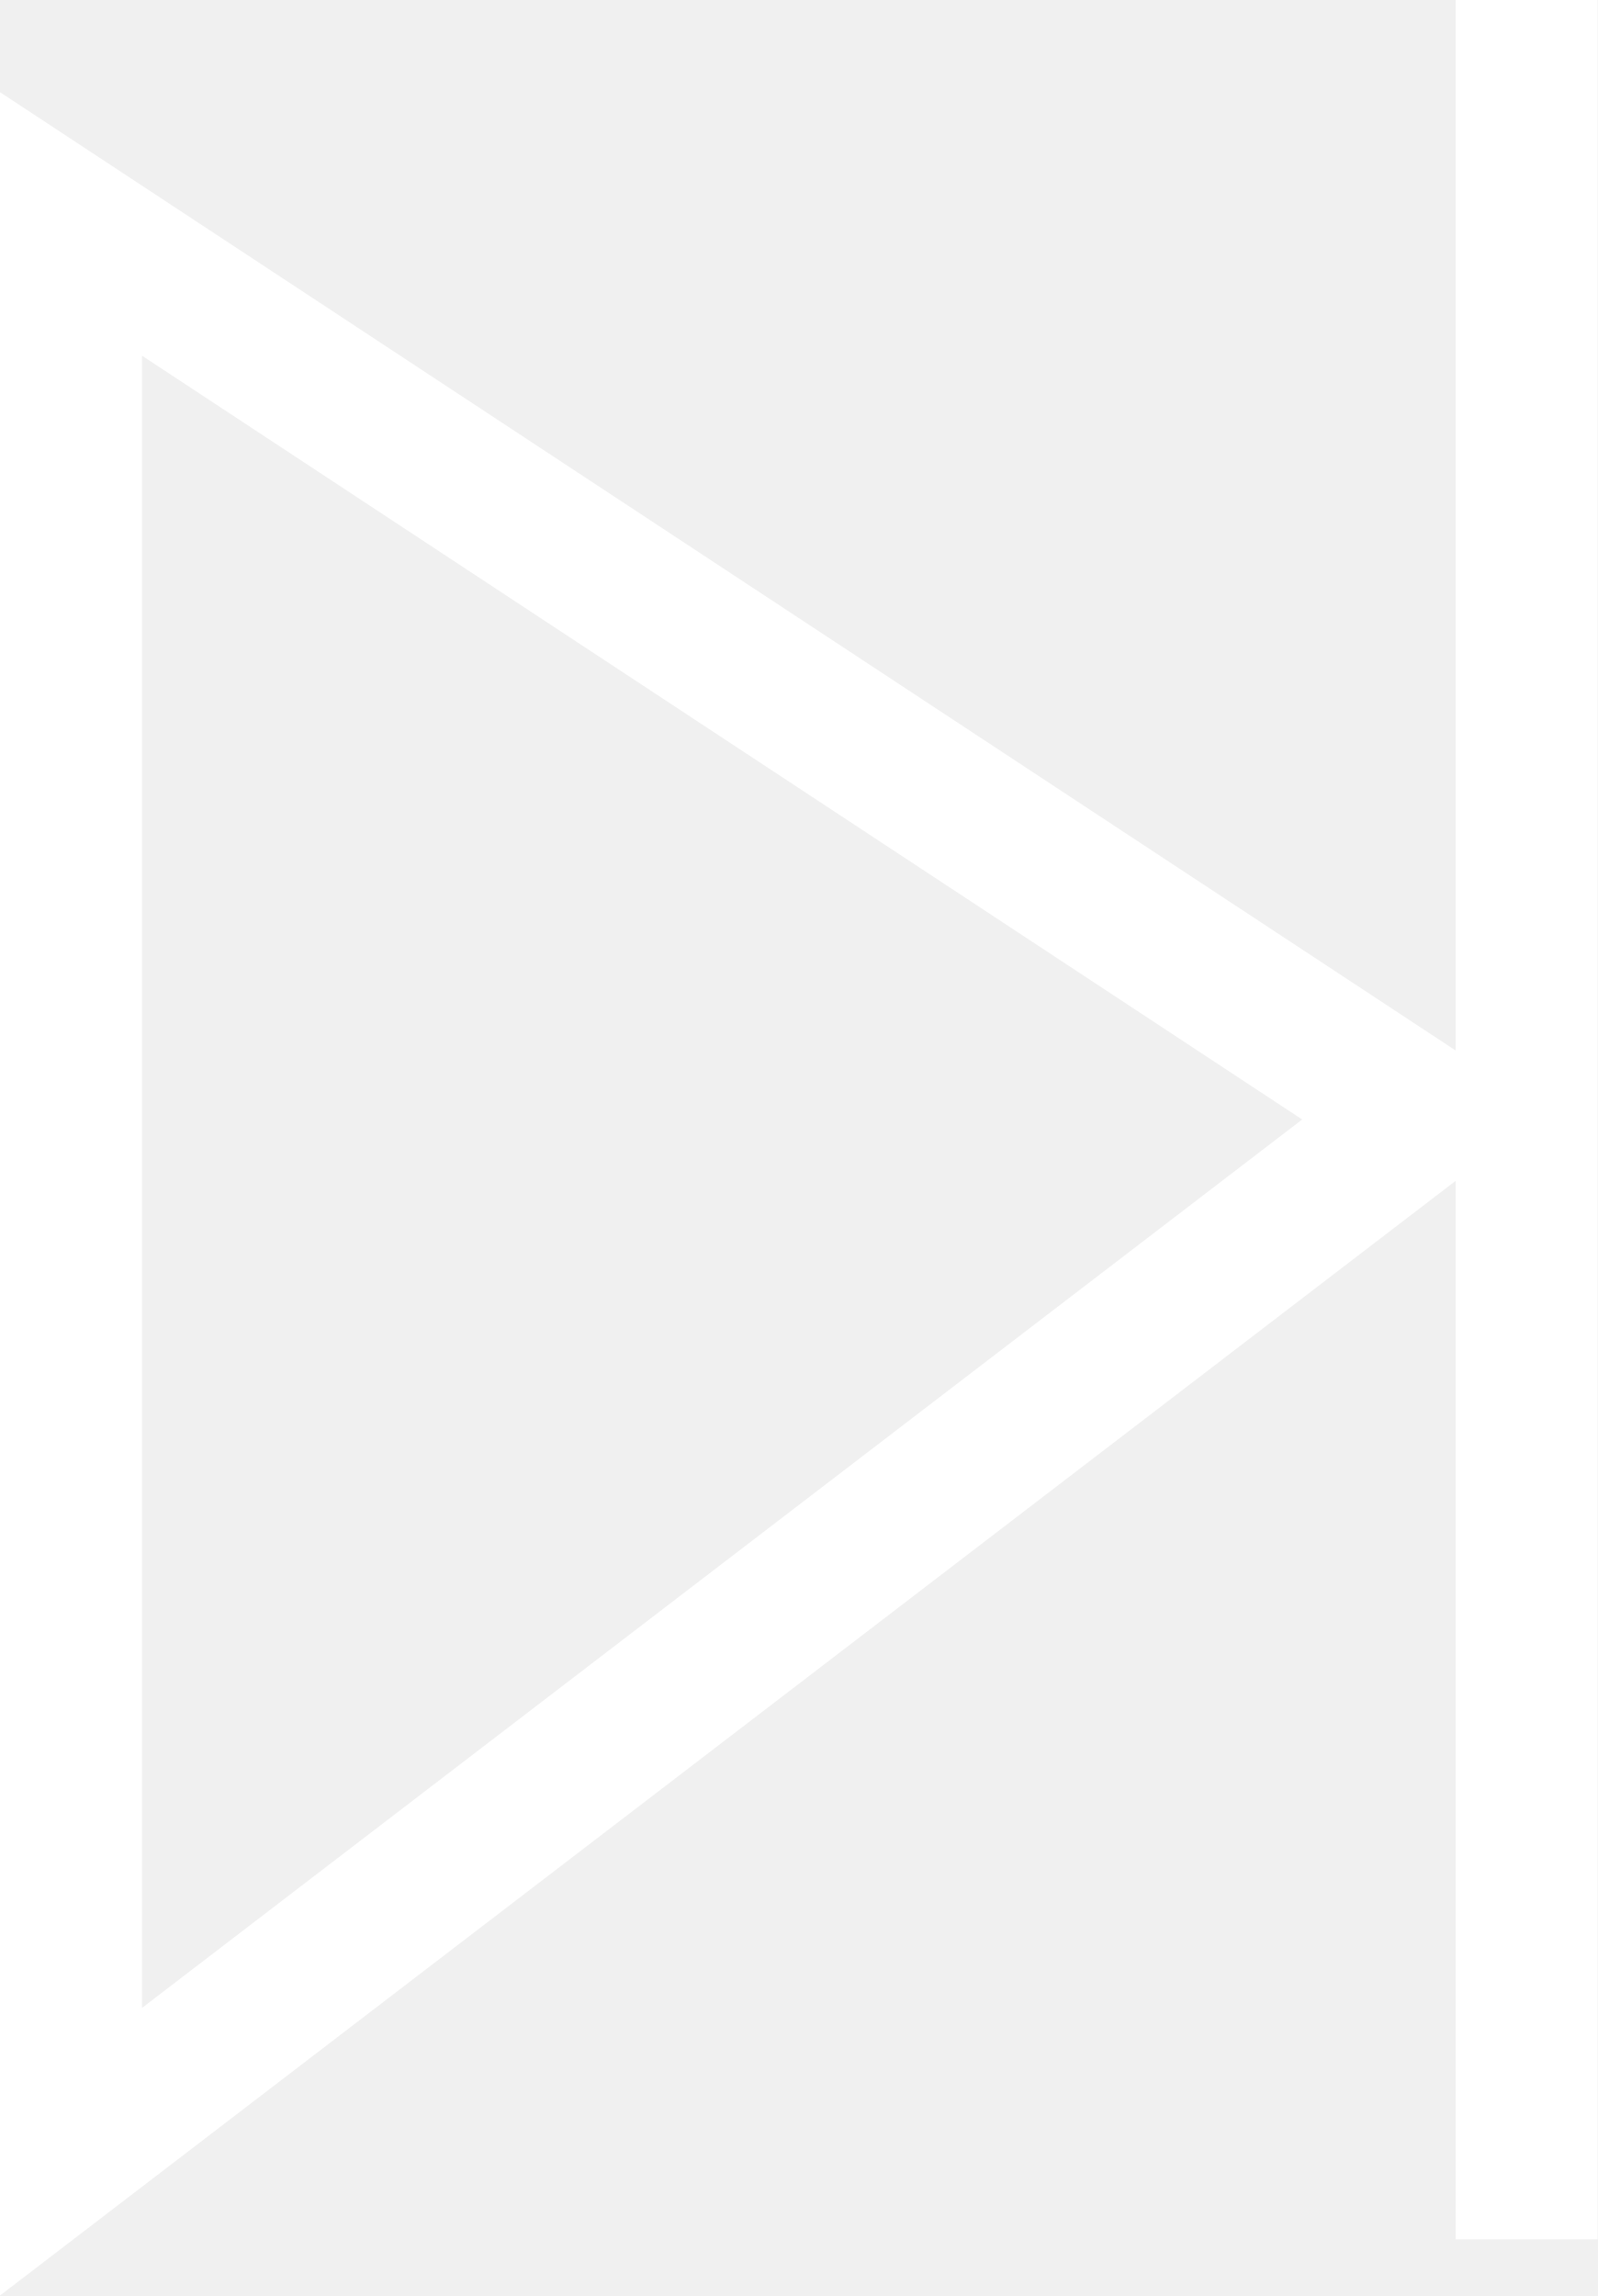
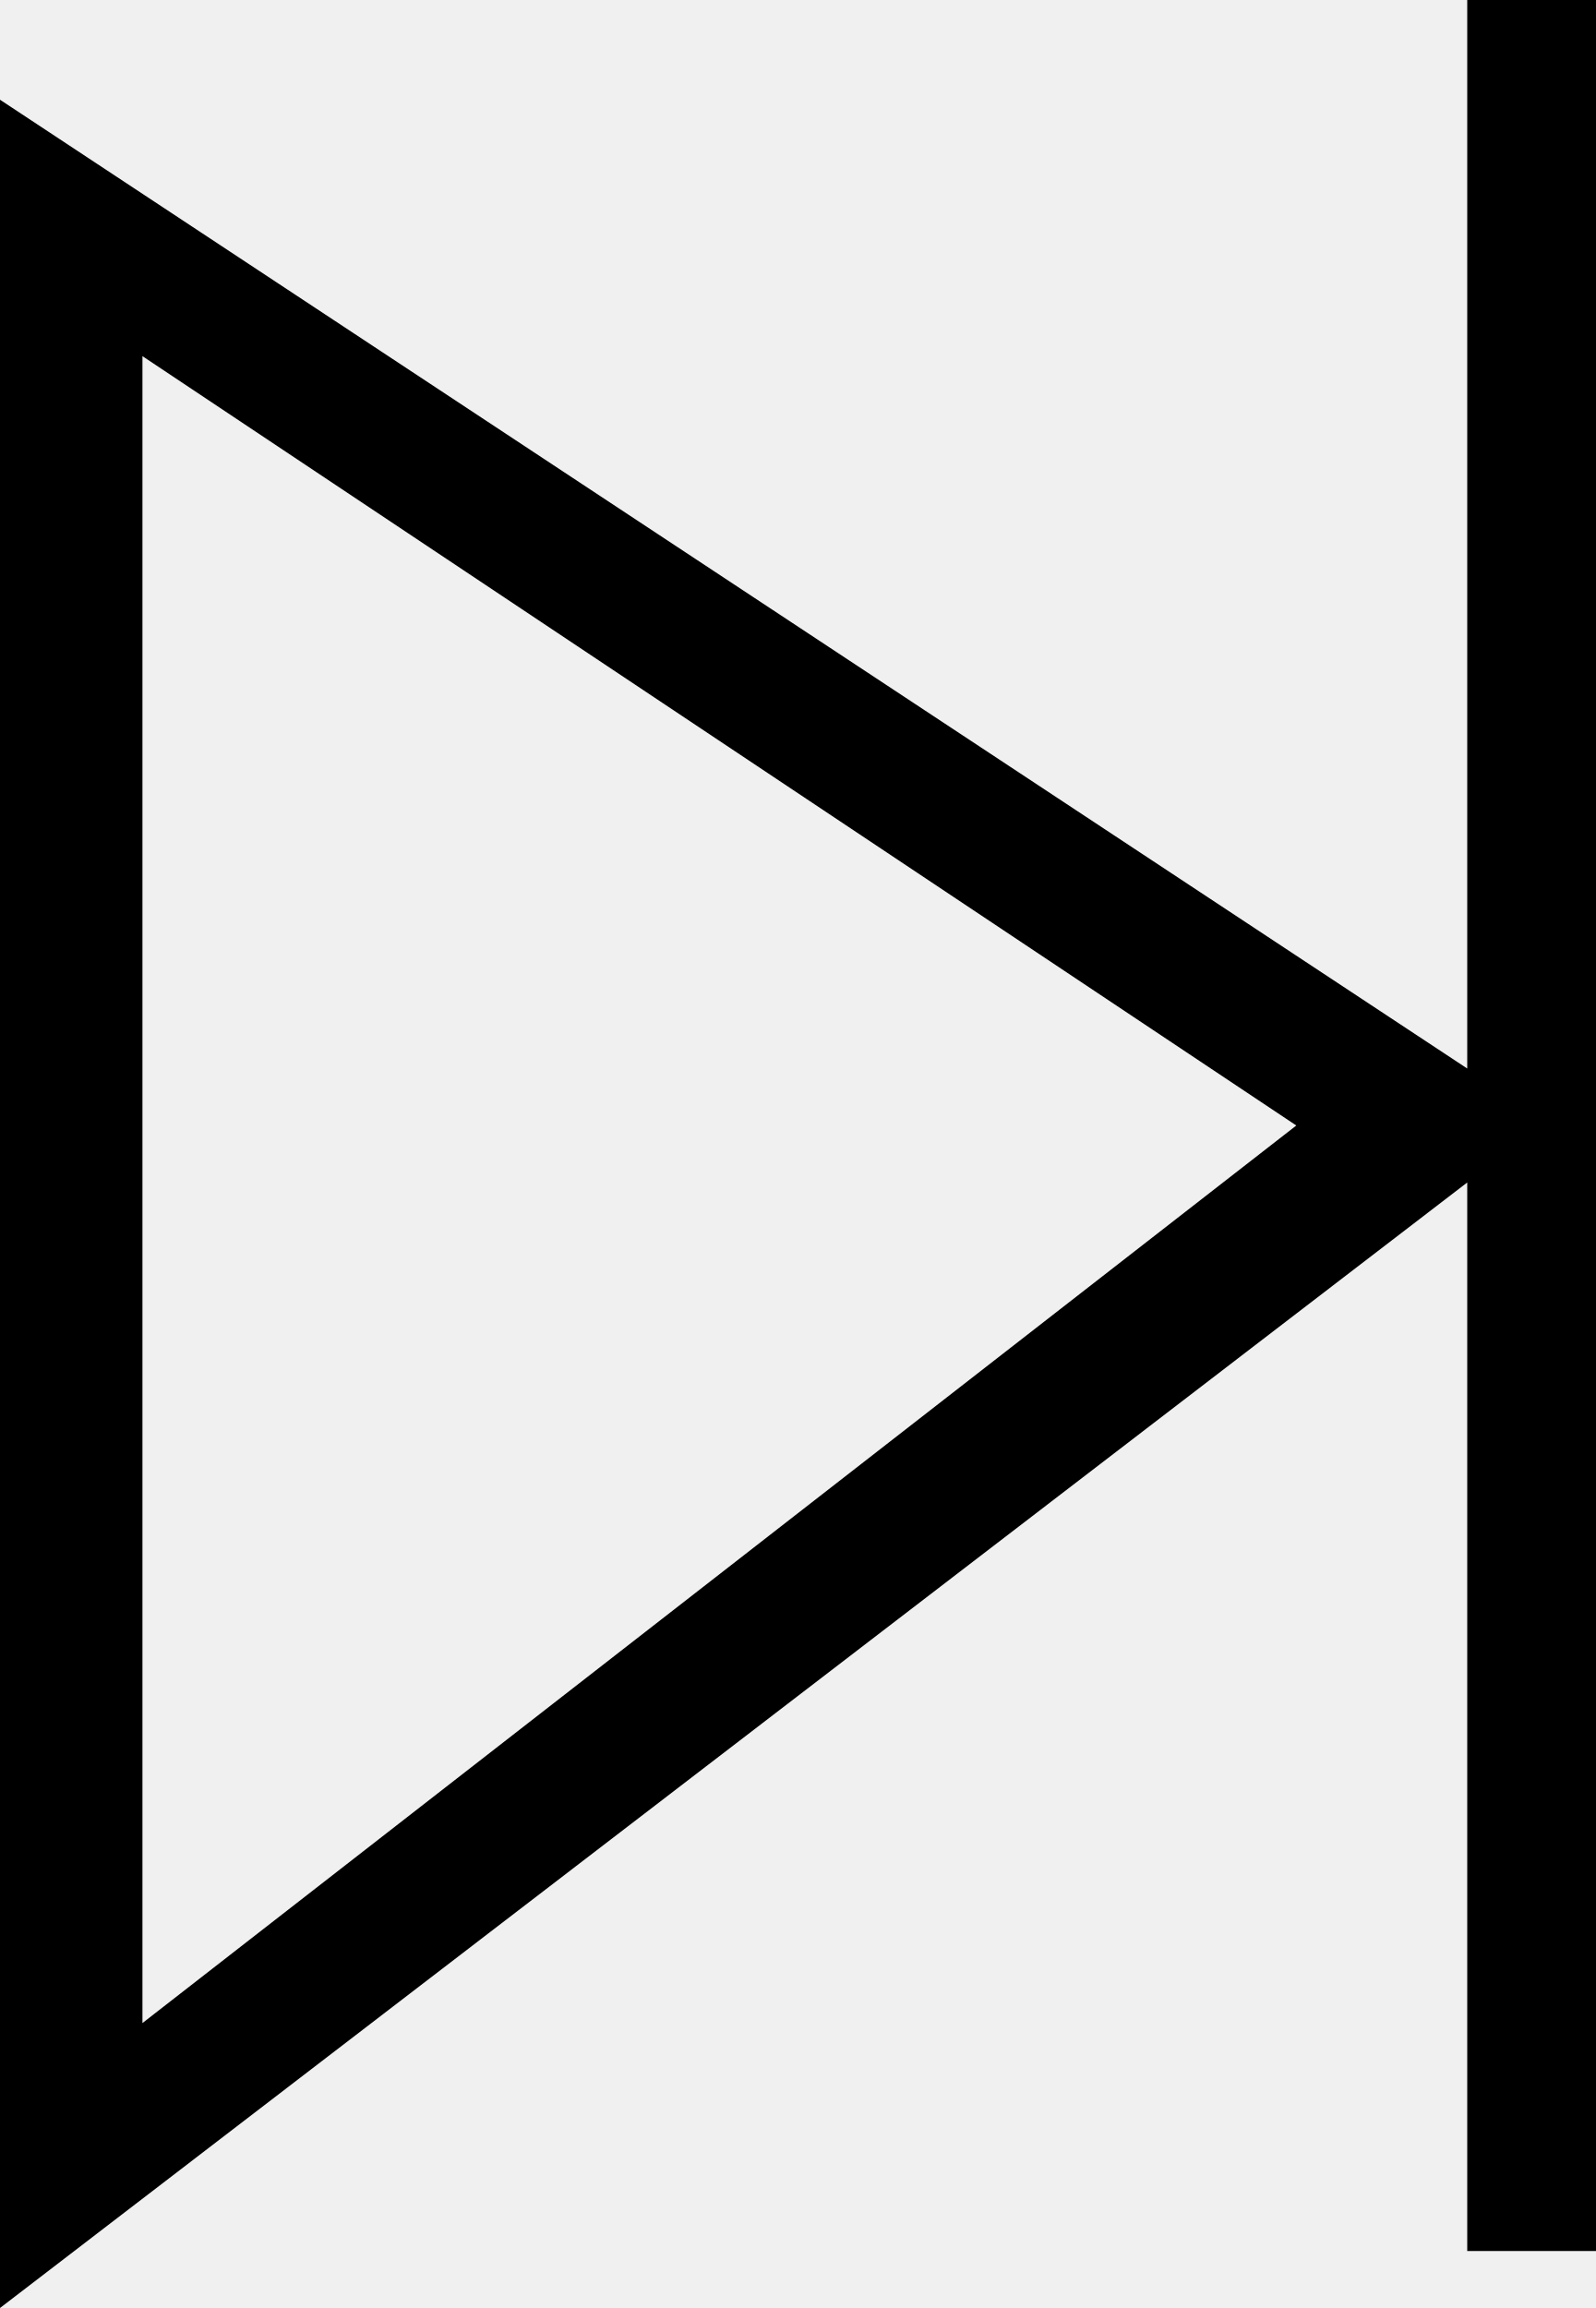
- <svg xmlns="http://www.w3.org/2000/svg" viewBox="0 0 11.25 16.169">
-   <defs>
-     <style>.a{fill:none;stroke:#fff;}</style>
-   </defs>
-   <g transform="translate(65.5)">
-     <g transform="translate(-65)">
-       <path class="a" d="M-248.5,73.324V86.9l9.533-7.3Z" transform="translate(248.5 -71.747)" />
-       <line class="a" y2="15.77" transform="translate(10.251)" />
-     </g>
-   </g>
+ <svg xmlns="http://www.w3.org/2000/svg" version="1.1" id="Layer_1" x="0px" y="0px" viewBox="0 0 11.2 16.2" style="enable-background:new 0 0 11.2 16.2;" xml:space="preserve">
+   <path d="M0,16.2V0.7l10.3,6.8V0h1v15.8h-1V8.3L0,16.2z M1,2.5v11.7l8.1-6.3L1,2.5z" />
</svg>
